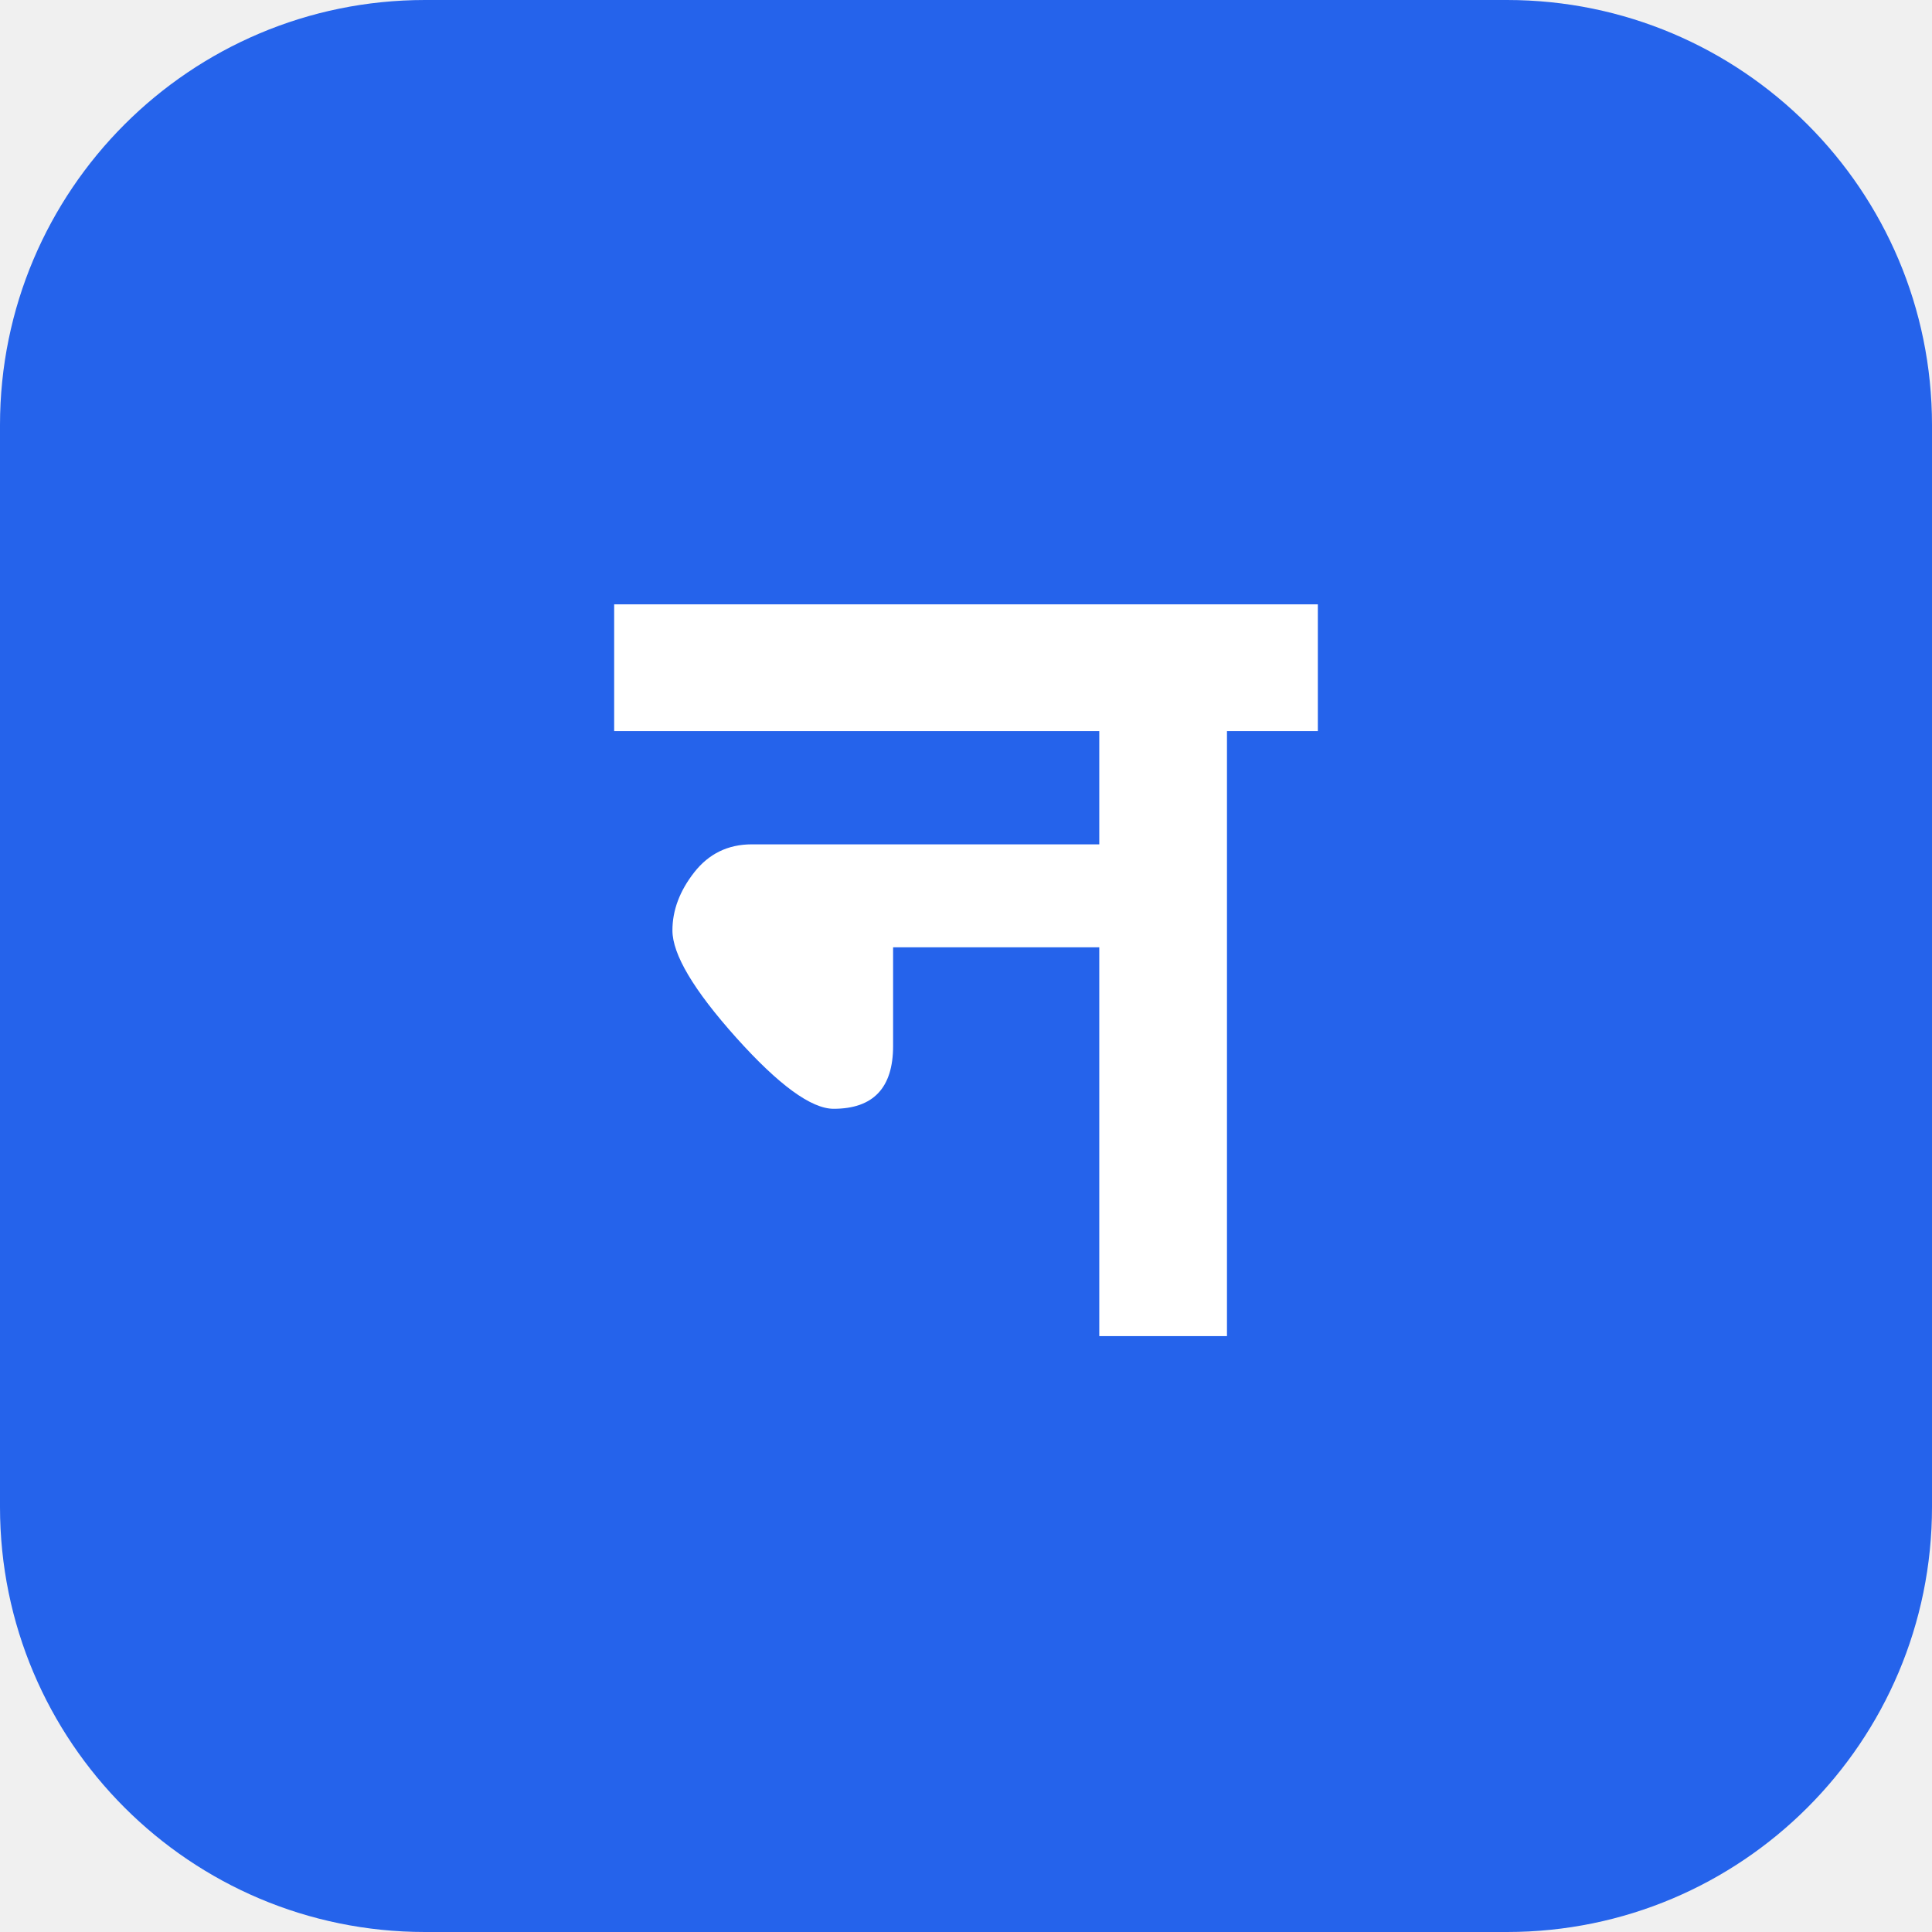
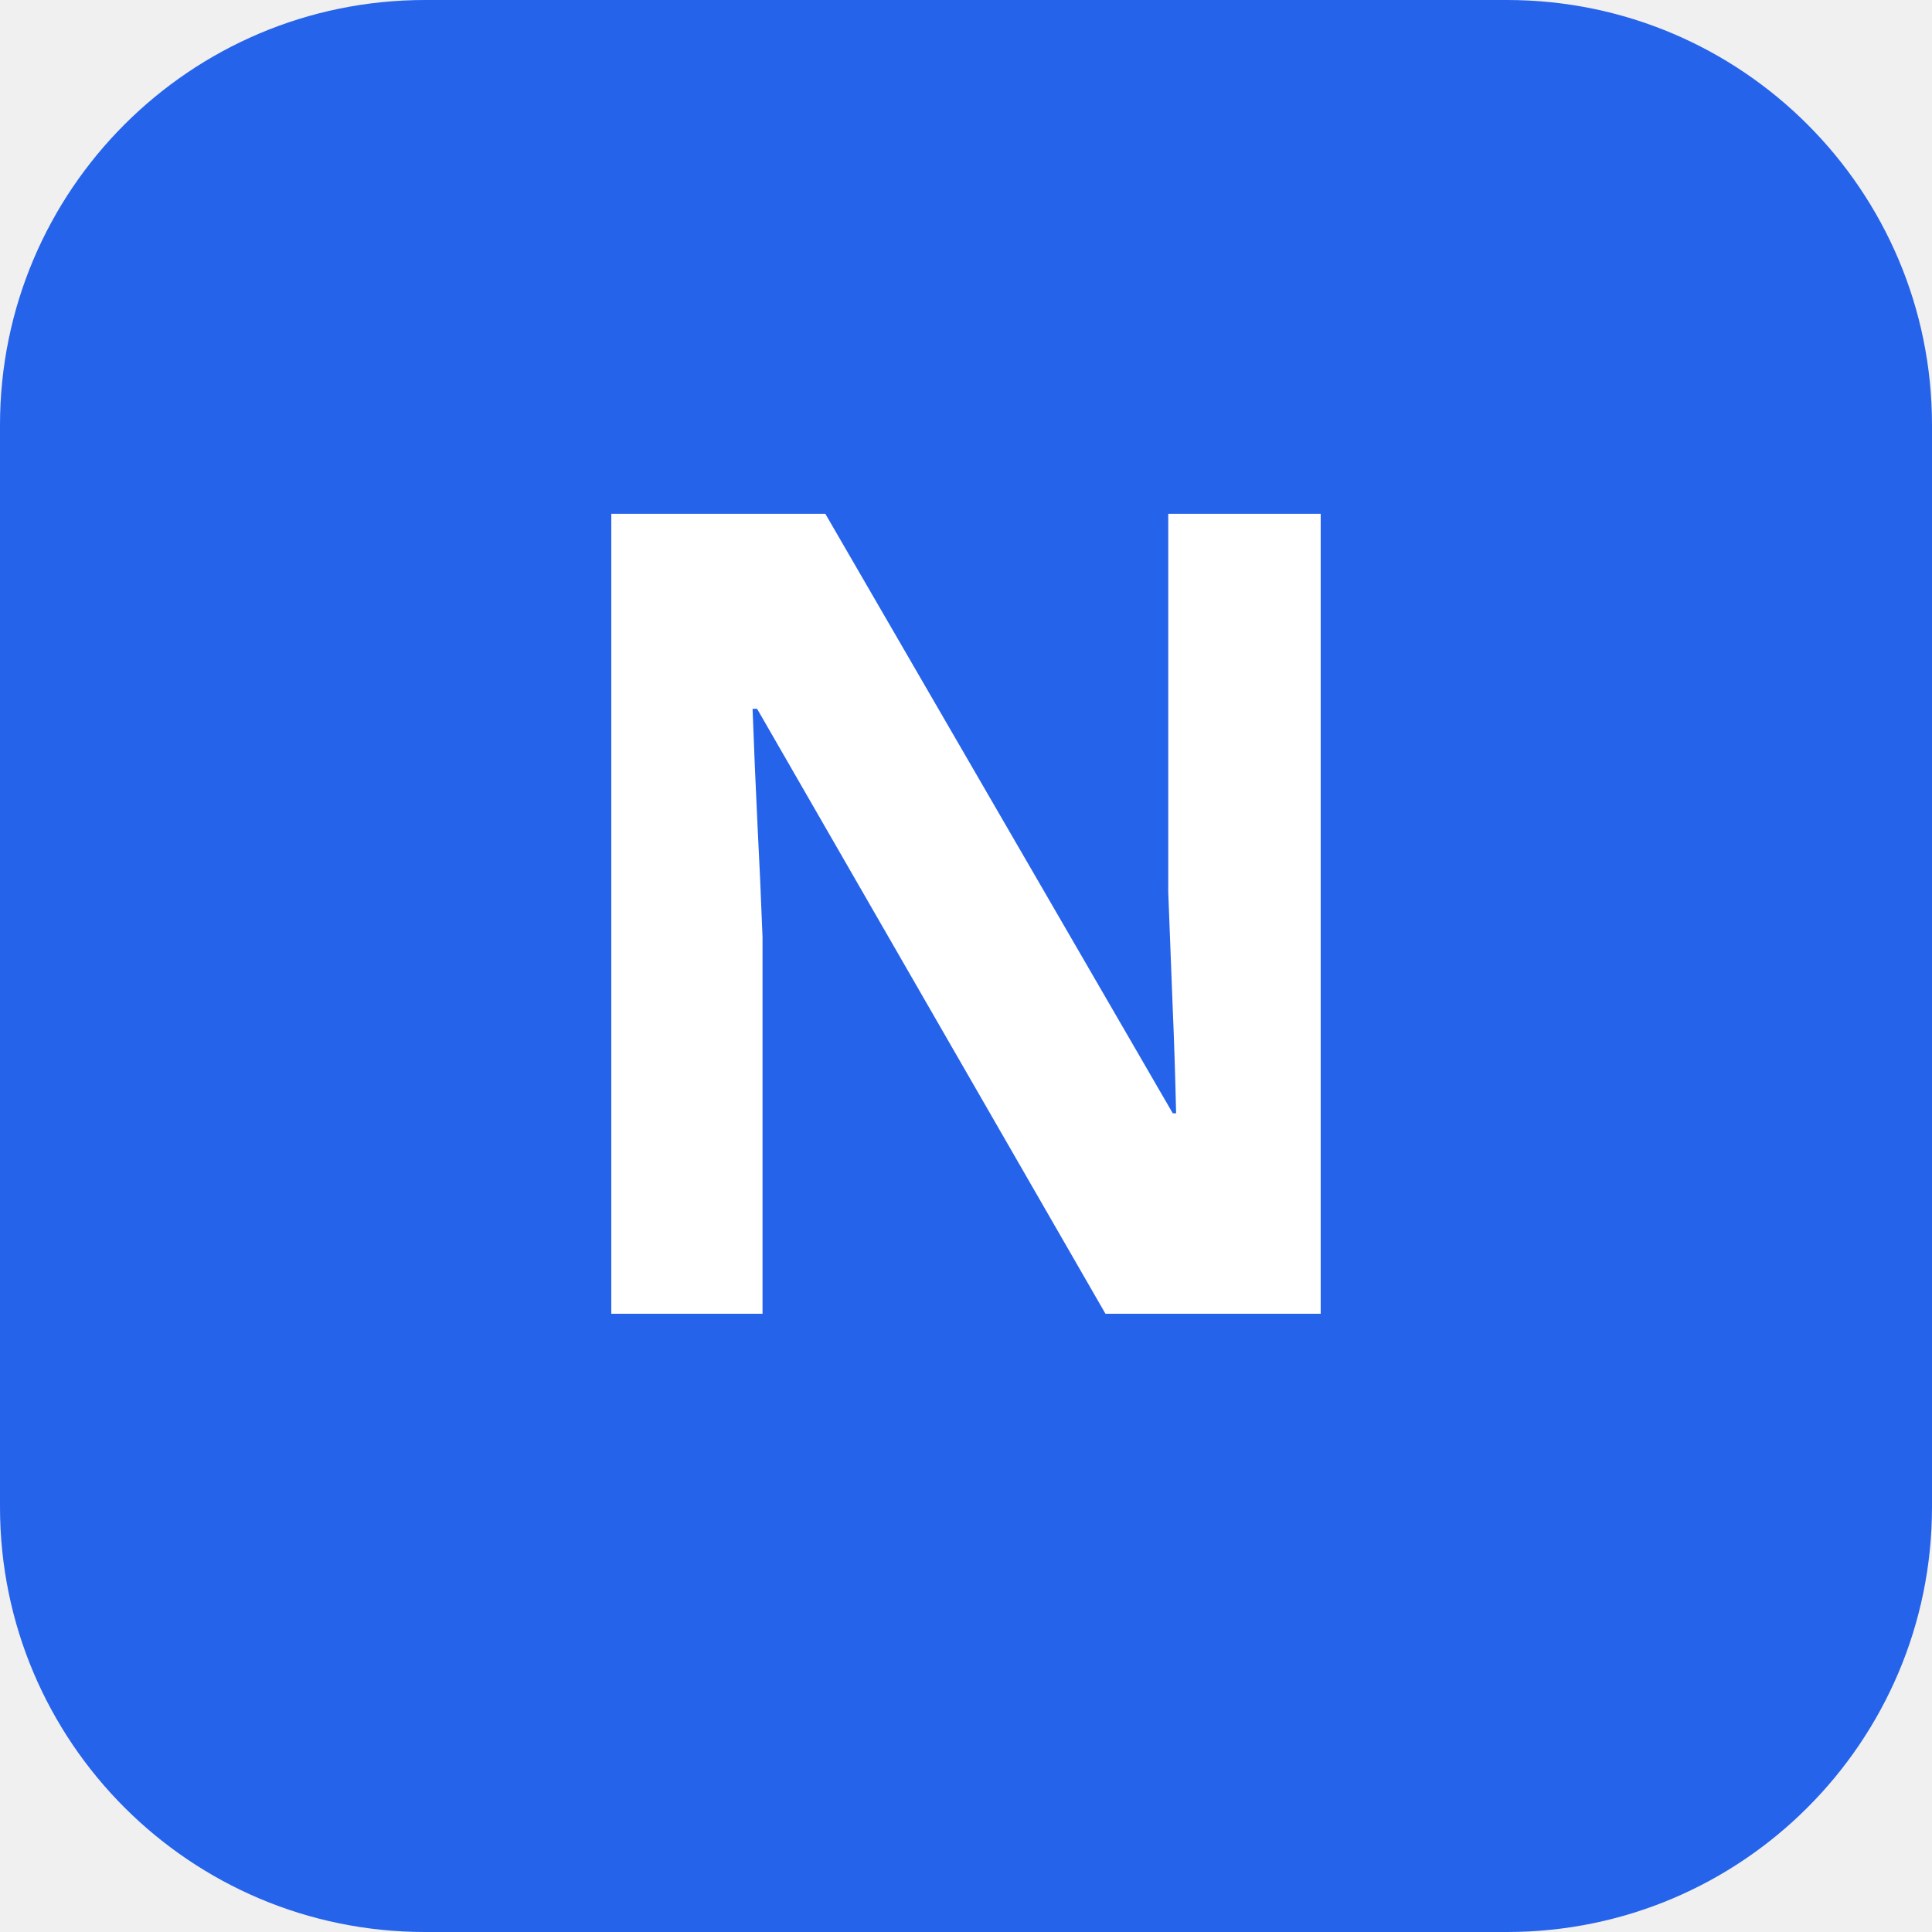
<svg xmlns="http://www.w3.org/2000/svg" viewBox="0 0 100 100">
  <rect width="100" height="100" rx="22" fill="#2563eb" />
-   <text x="50" y="68" text-anchor="middle" font-size="58" font-family="system-ui,sans-serif" font-weight="700" fill="white">न</text>
+   <text x="50" y="68" text-anchor="middle" font-size="58" font-family="system-ui,sans-serif" font-weight="700" fill="white">N</text>
</svg>
